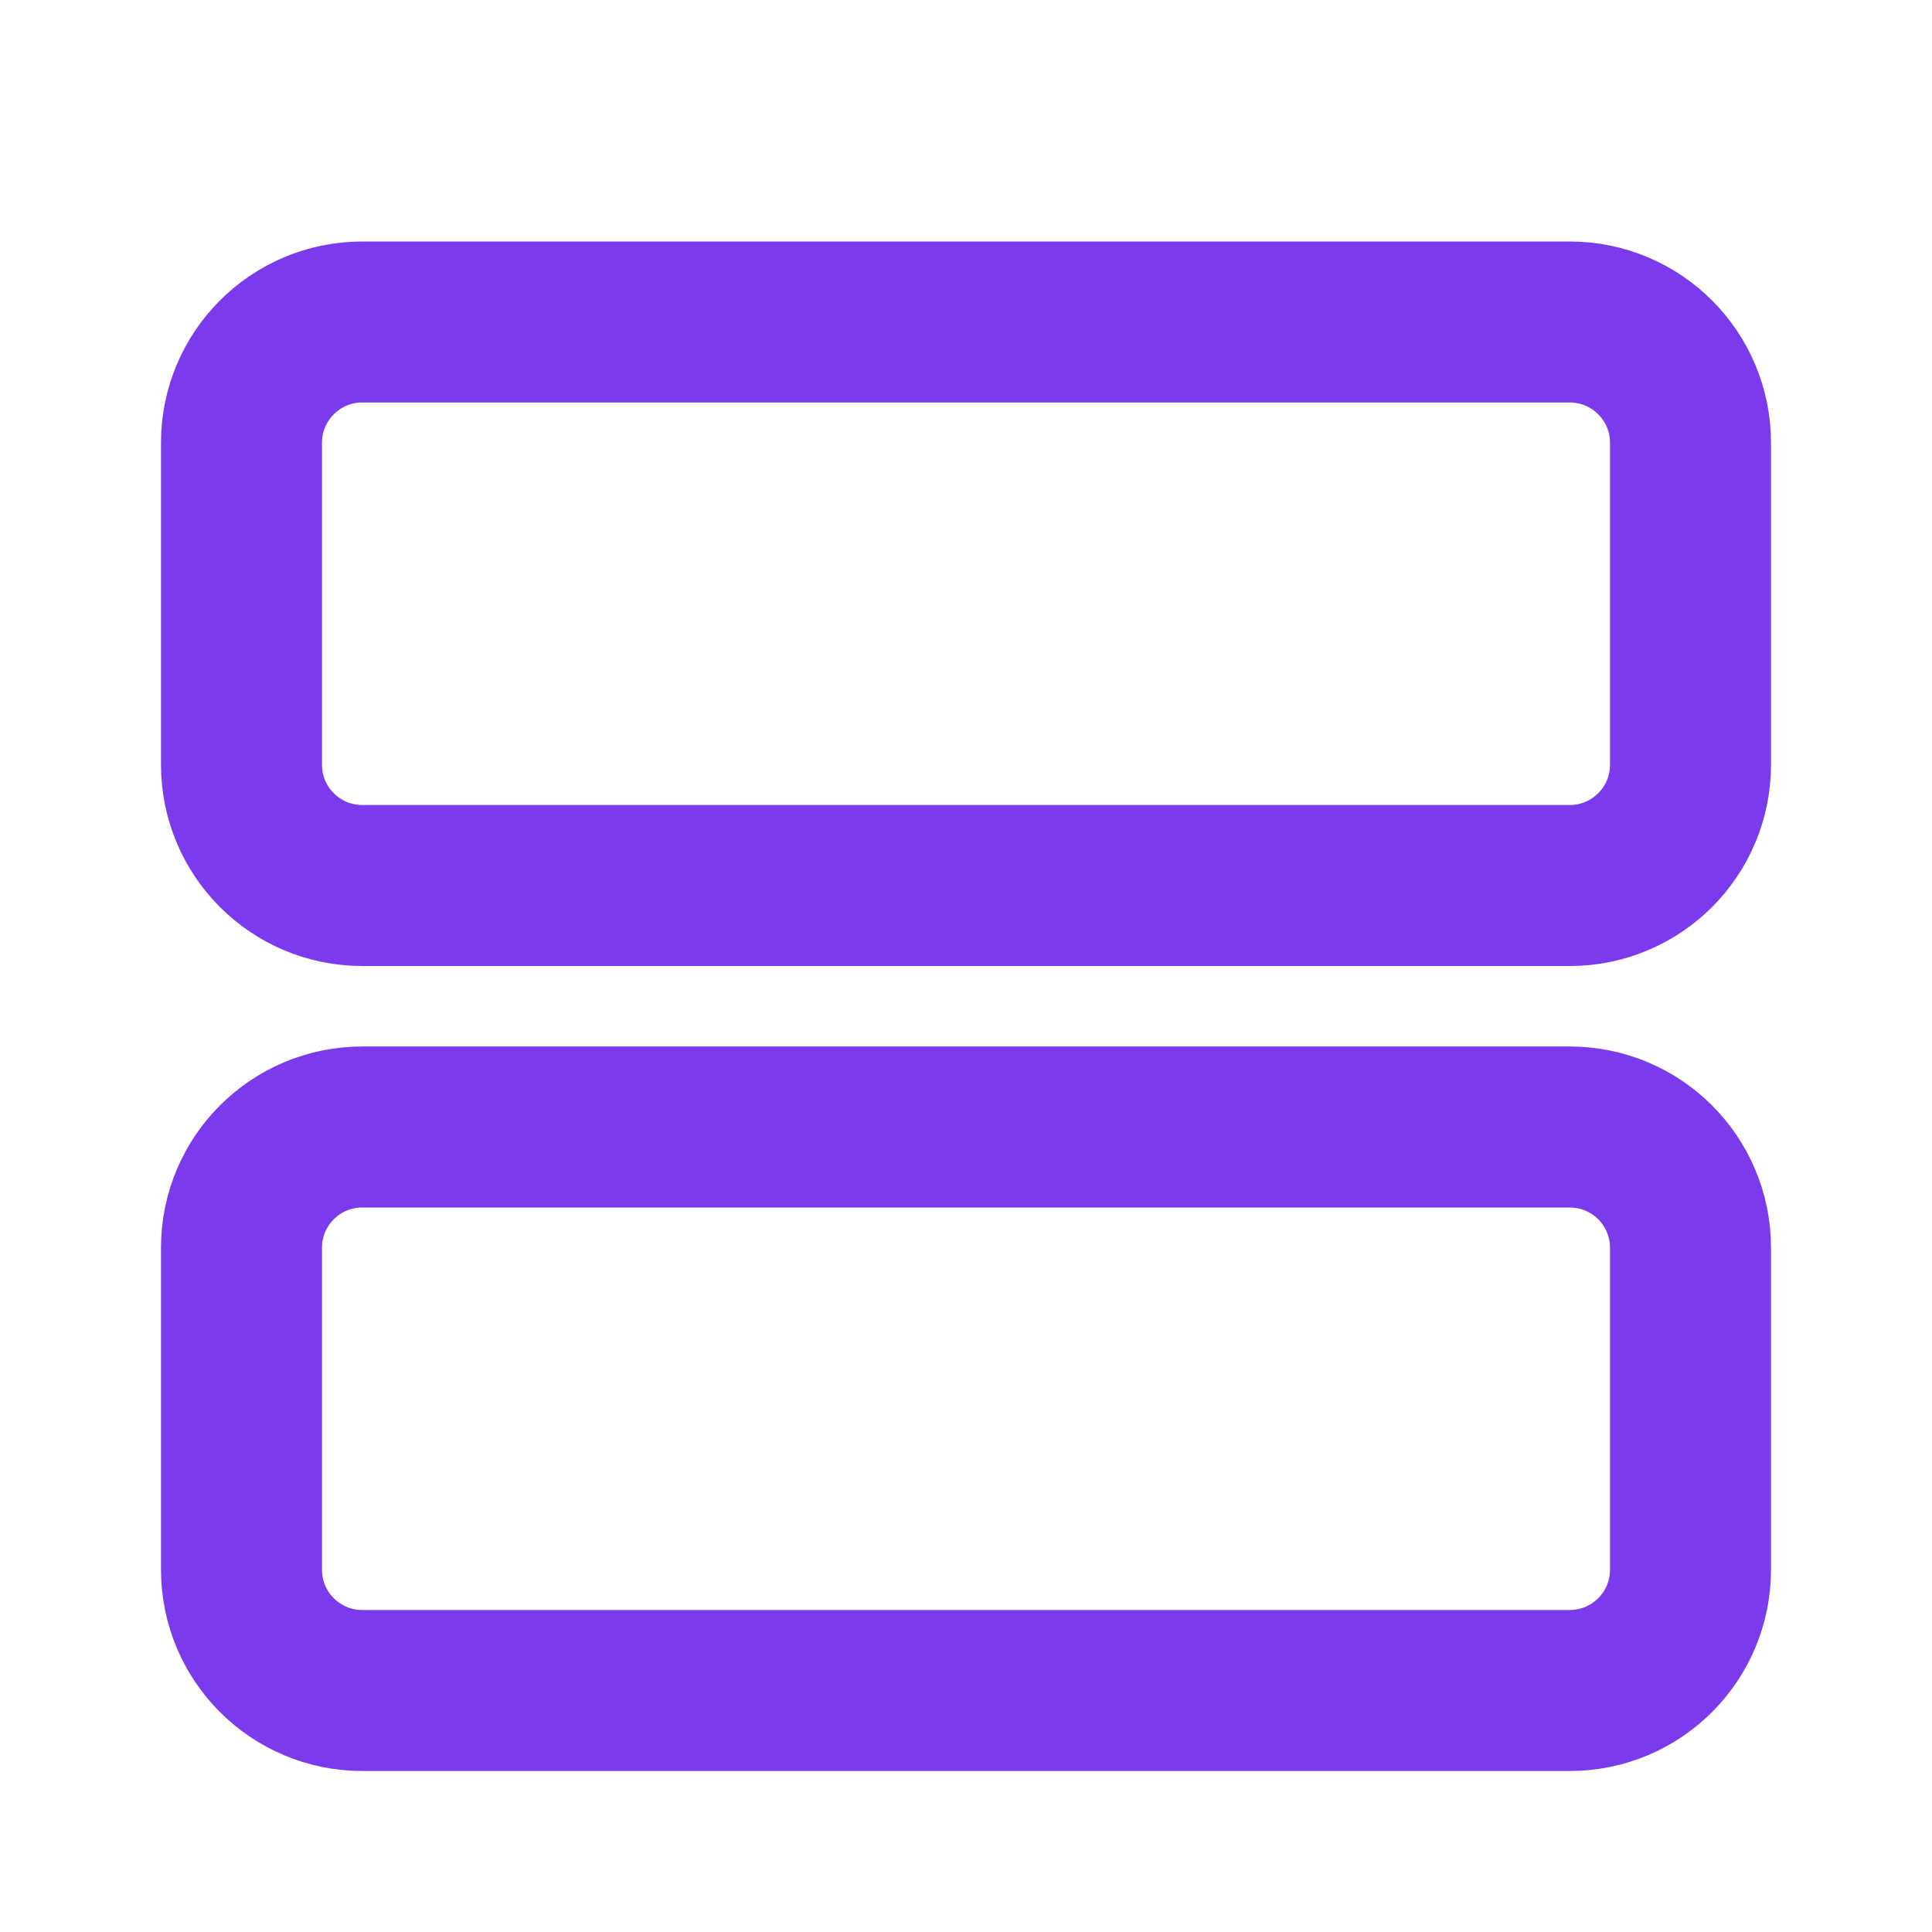
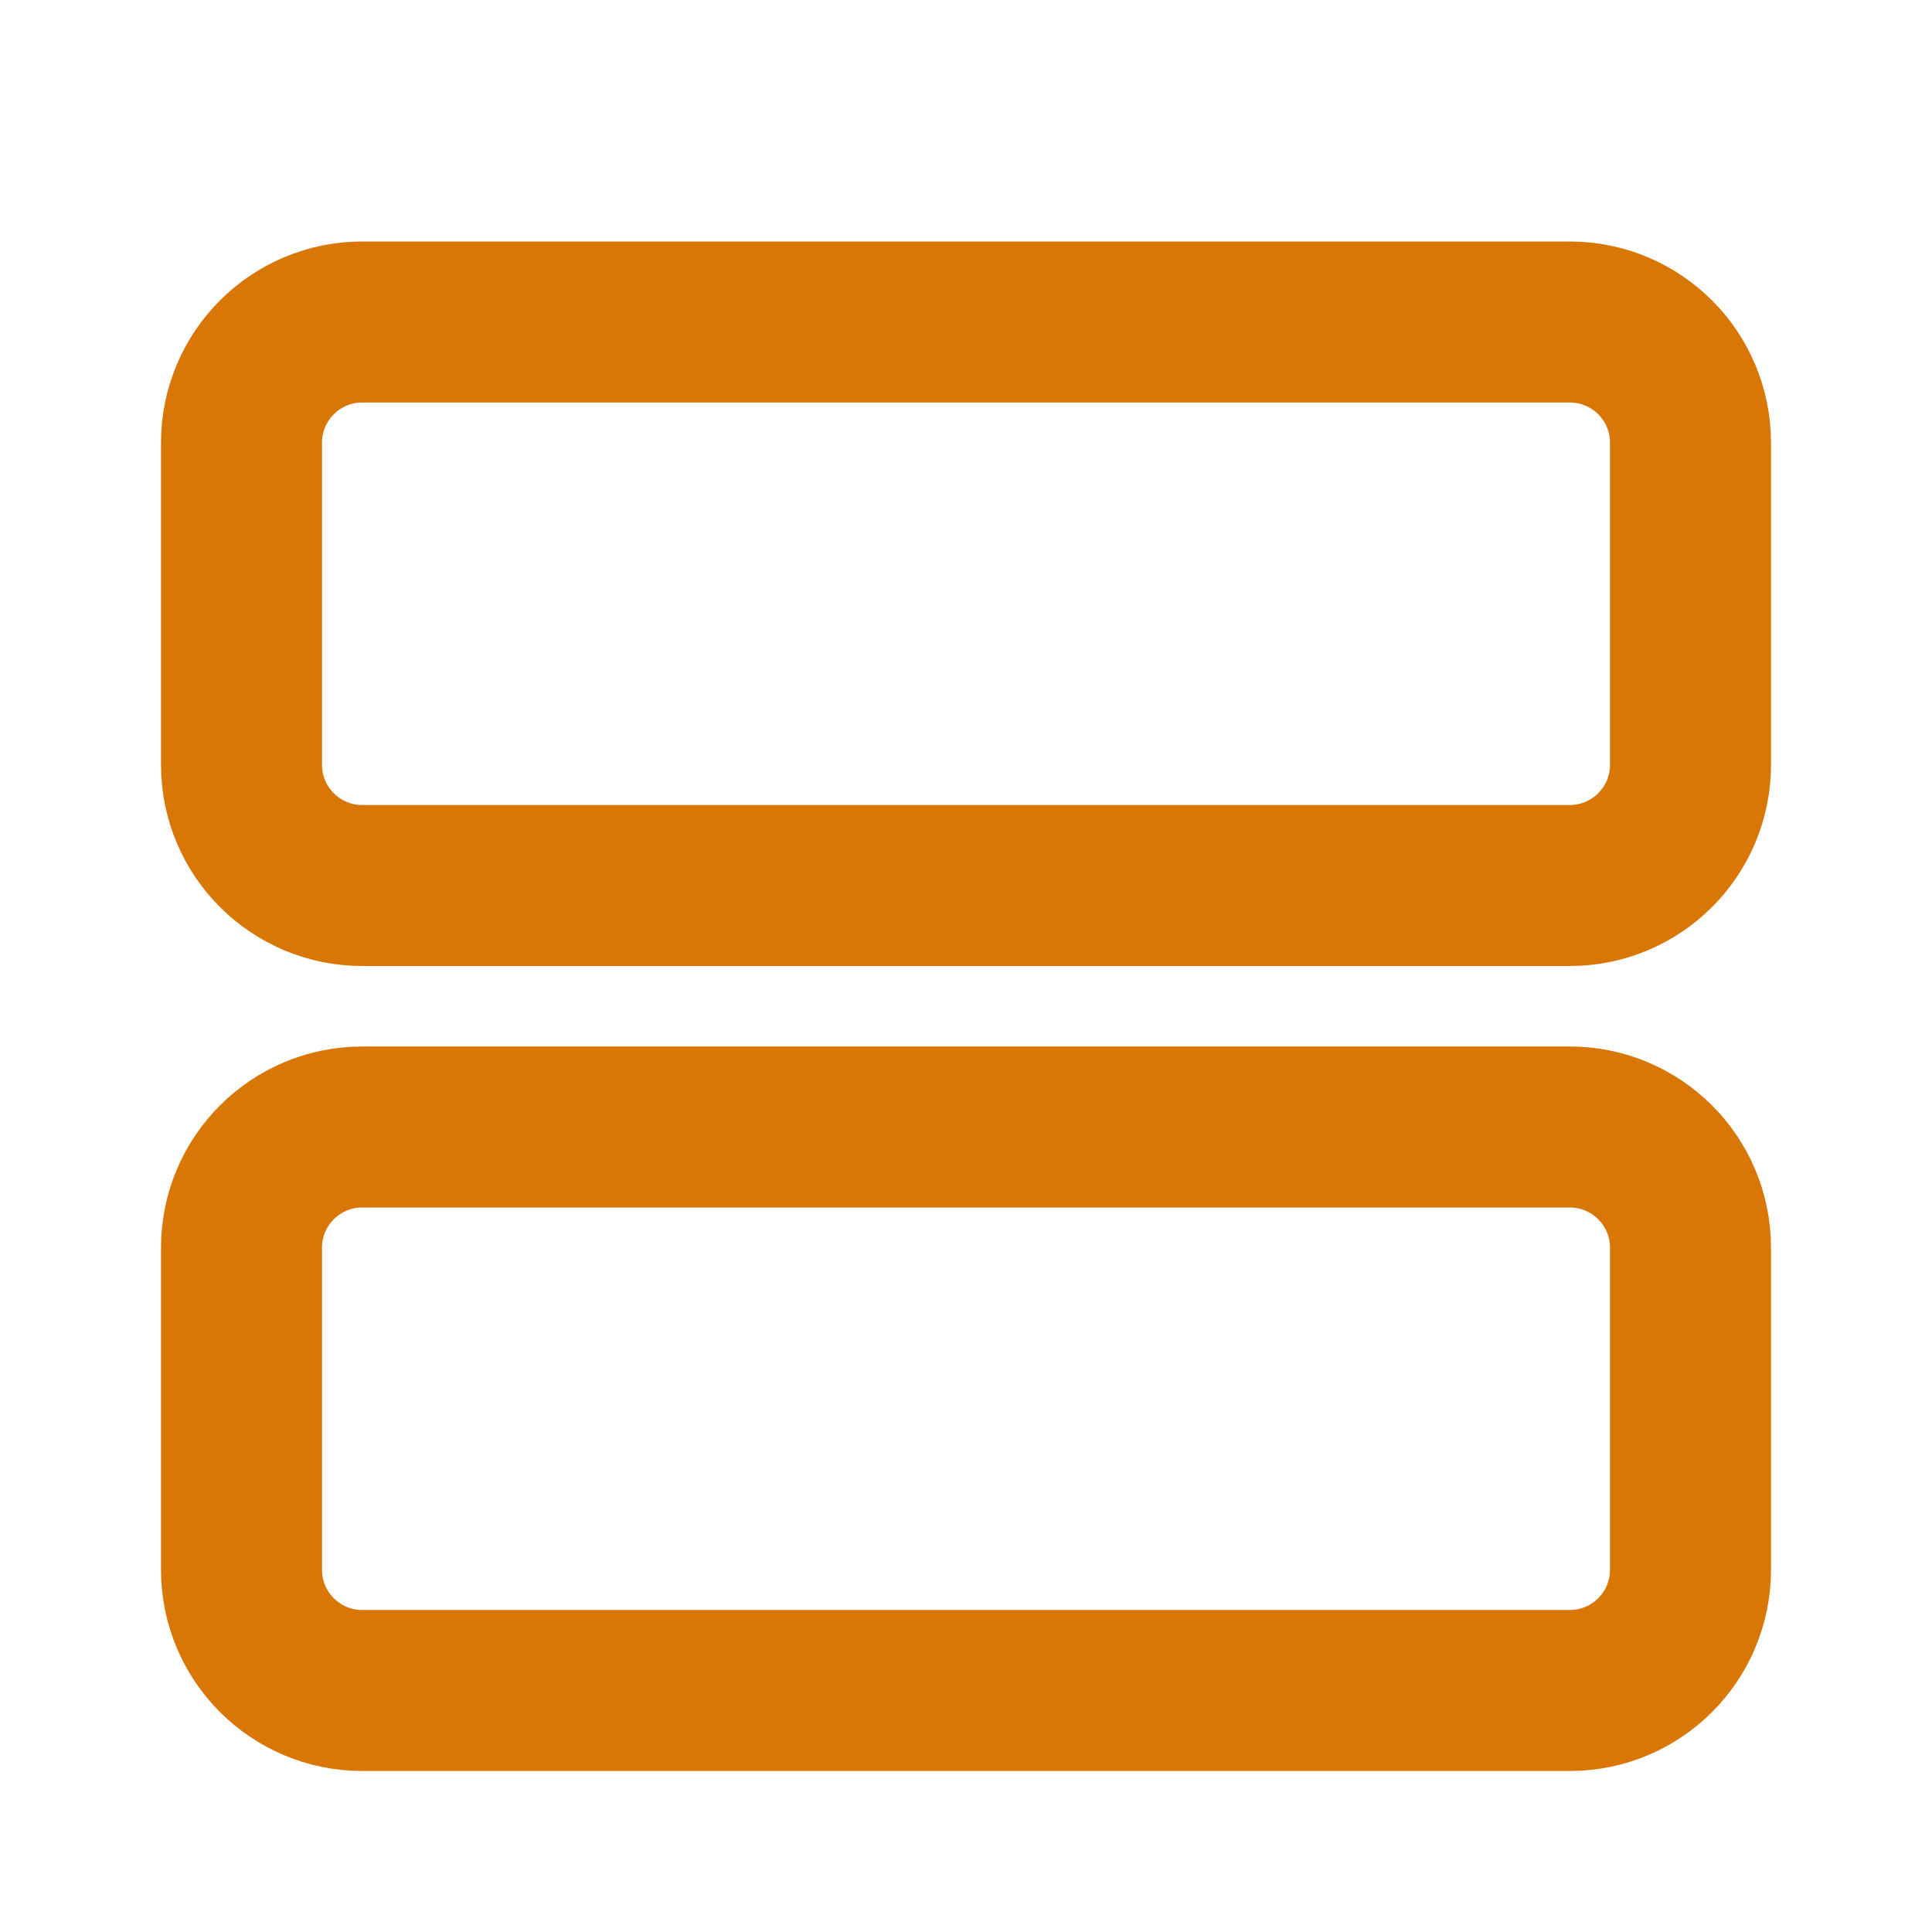
- <svg xmlns="http://www.w3.org/2000/svg" viewBox="0 0 24 24" width="24" height="24" fill="none" stroke="#7c3aed" stroke-width="2" stroke-linecap="round" stroke-linejoin="round">
+ <svg xmlns="http://www.w3.org/2000/svg" viewBox="0 0 24 24" width="24" height="24" fill="none" stroke="#d97706" stroke-width="2" stroke-linecap="round" stroke-linejoin="round">
  <rect x="3" y="4" width="18" height="7" rx="1.5" />
  <rect x="3" y="14" width="18" height="7" rx="1.5" />
</svg>
